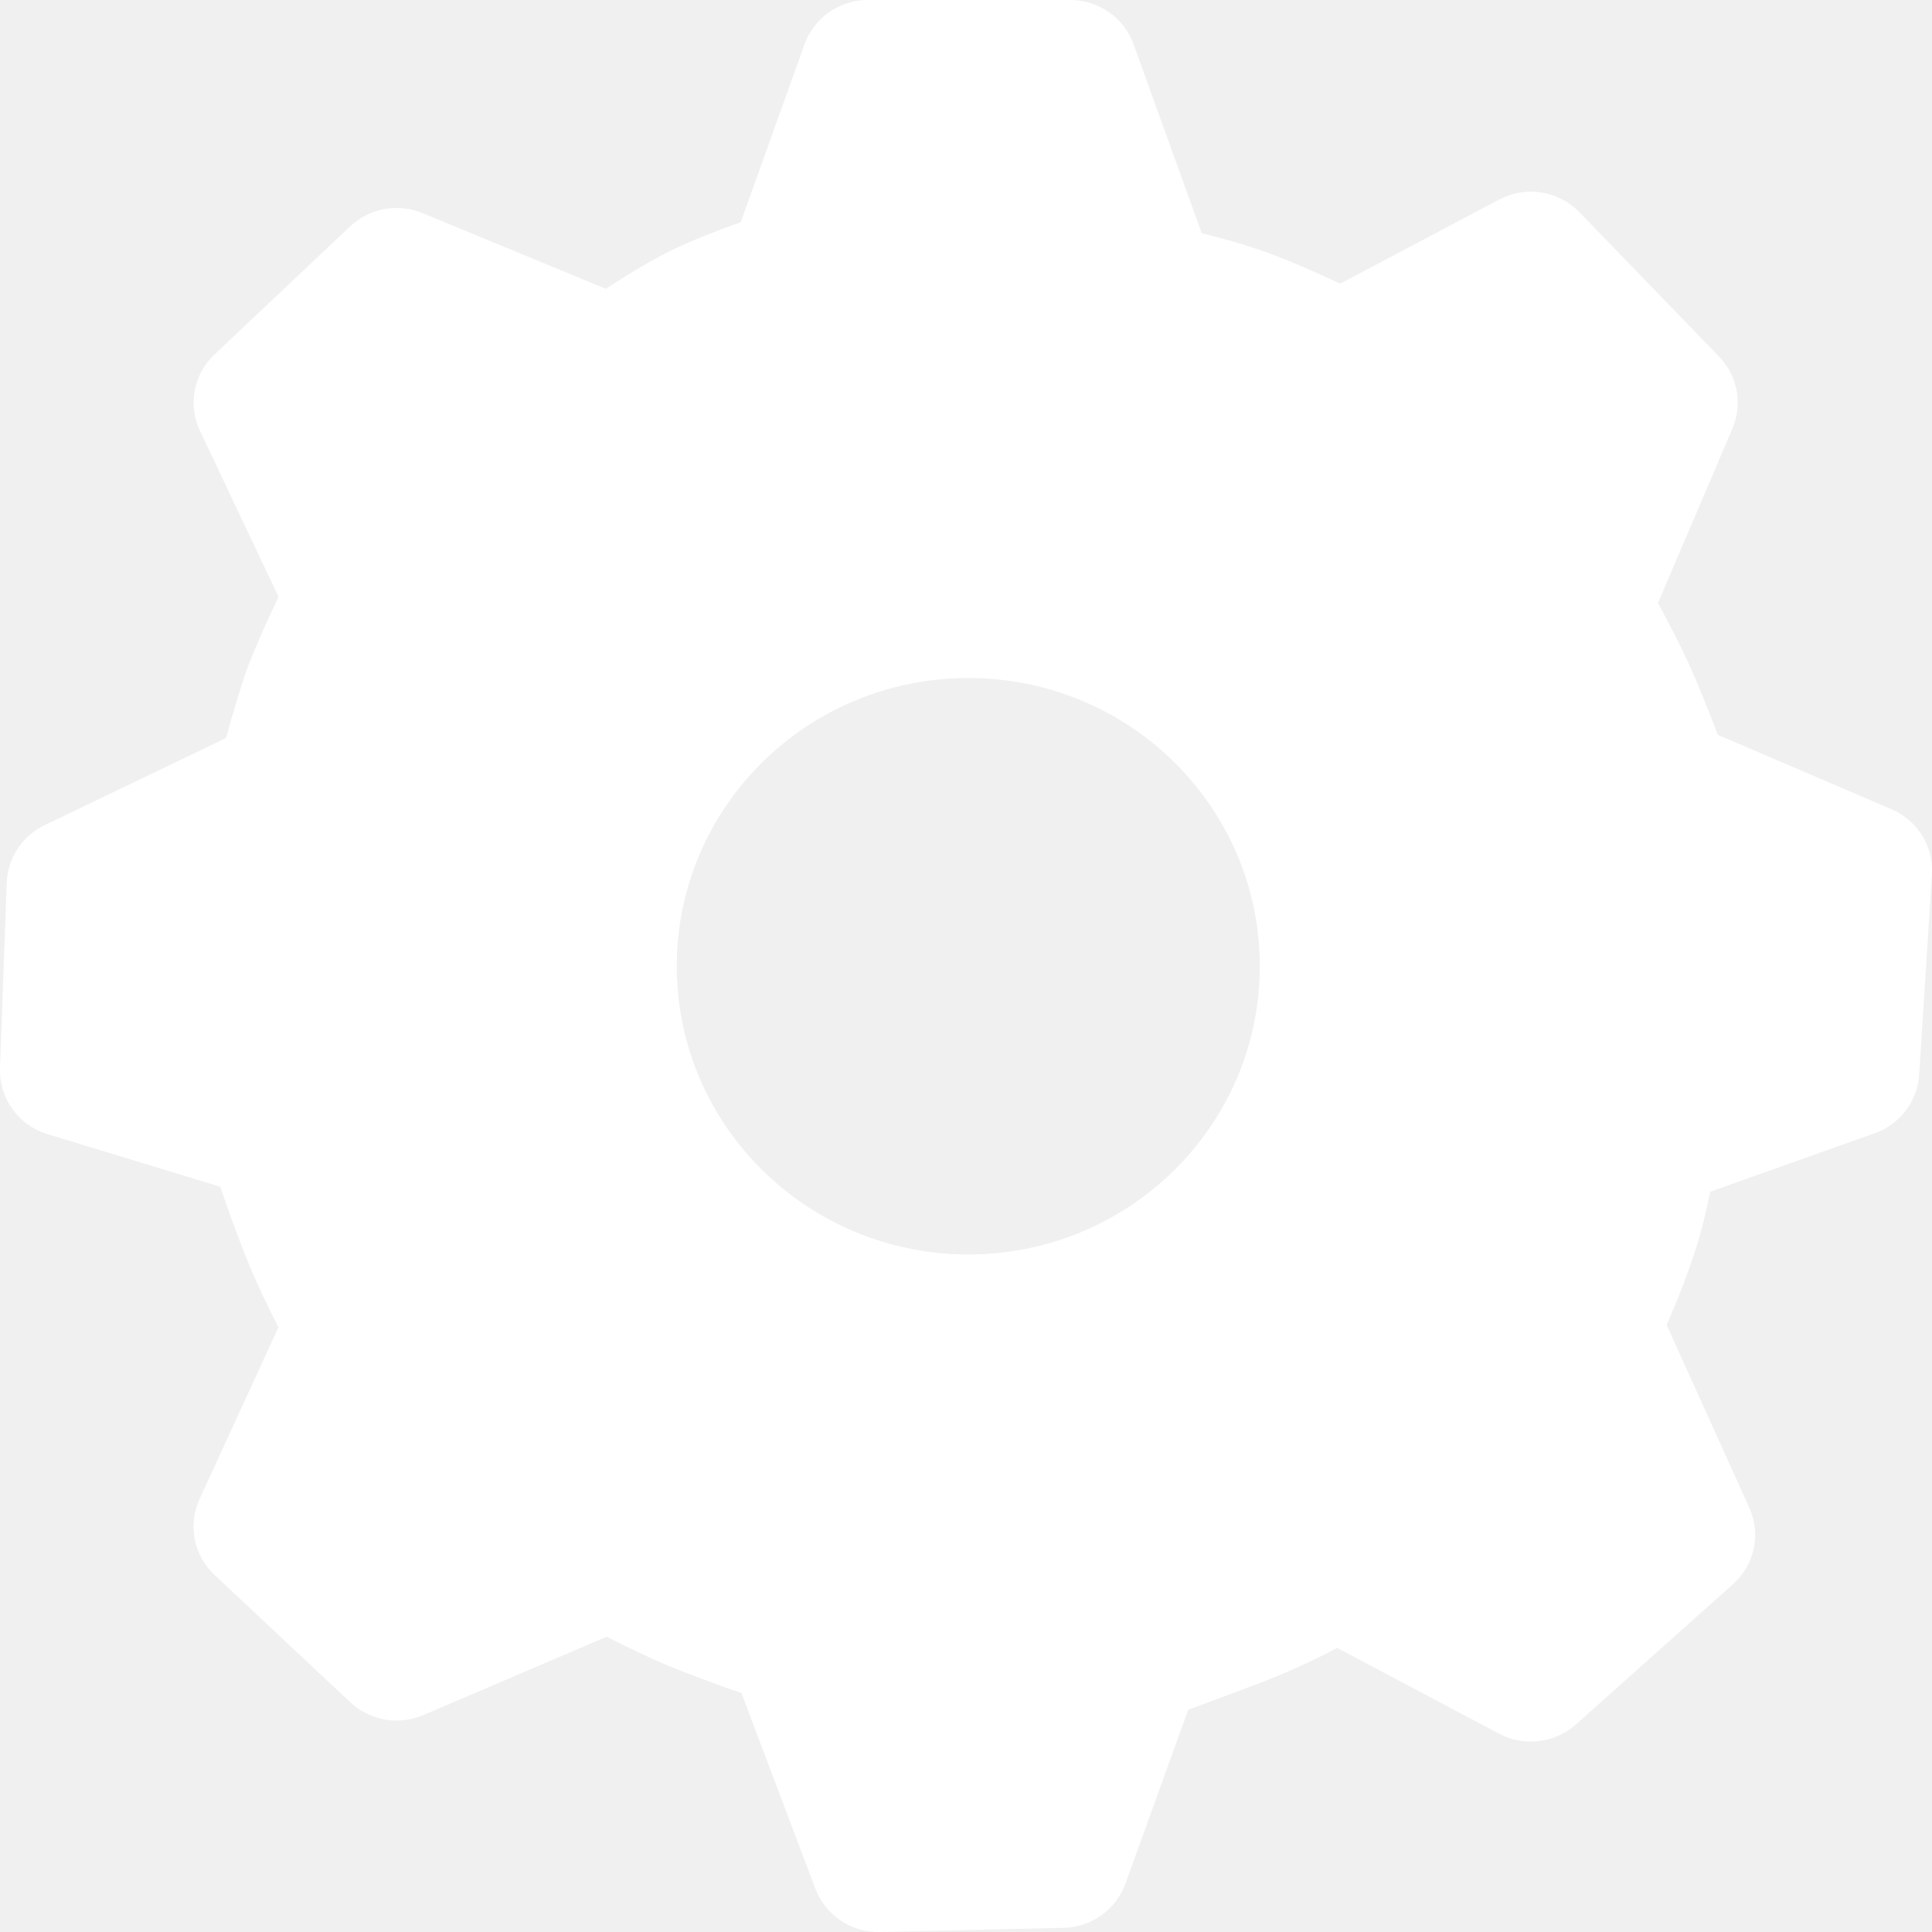
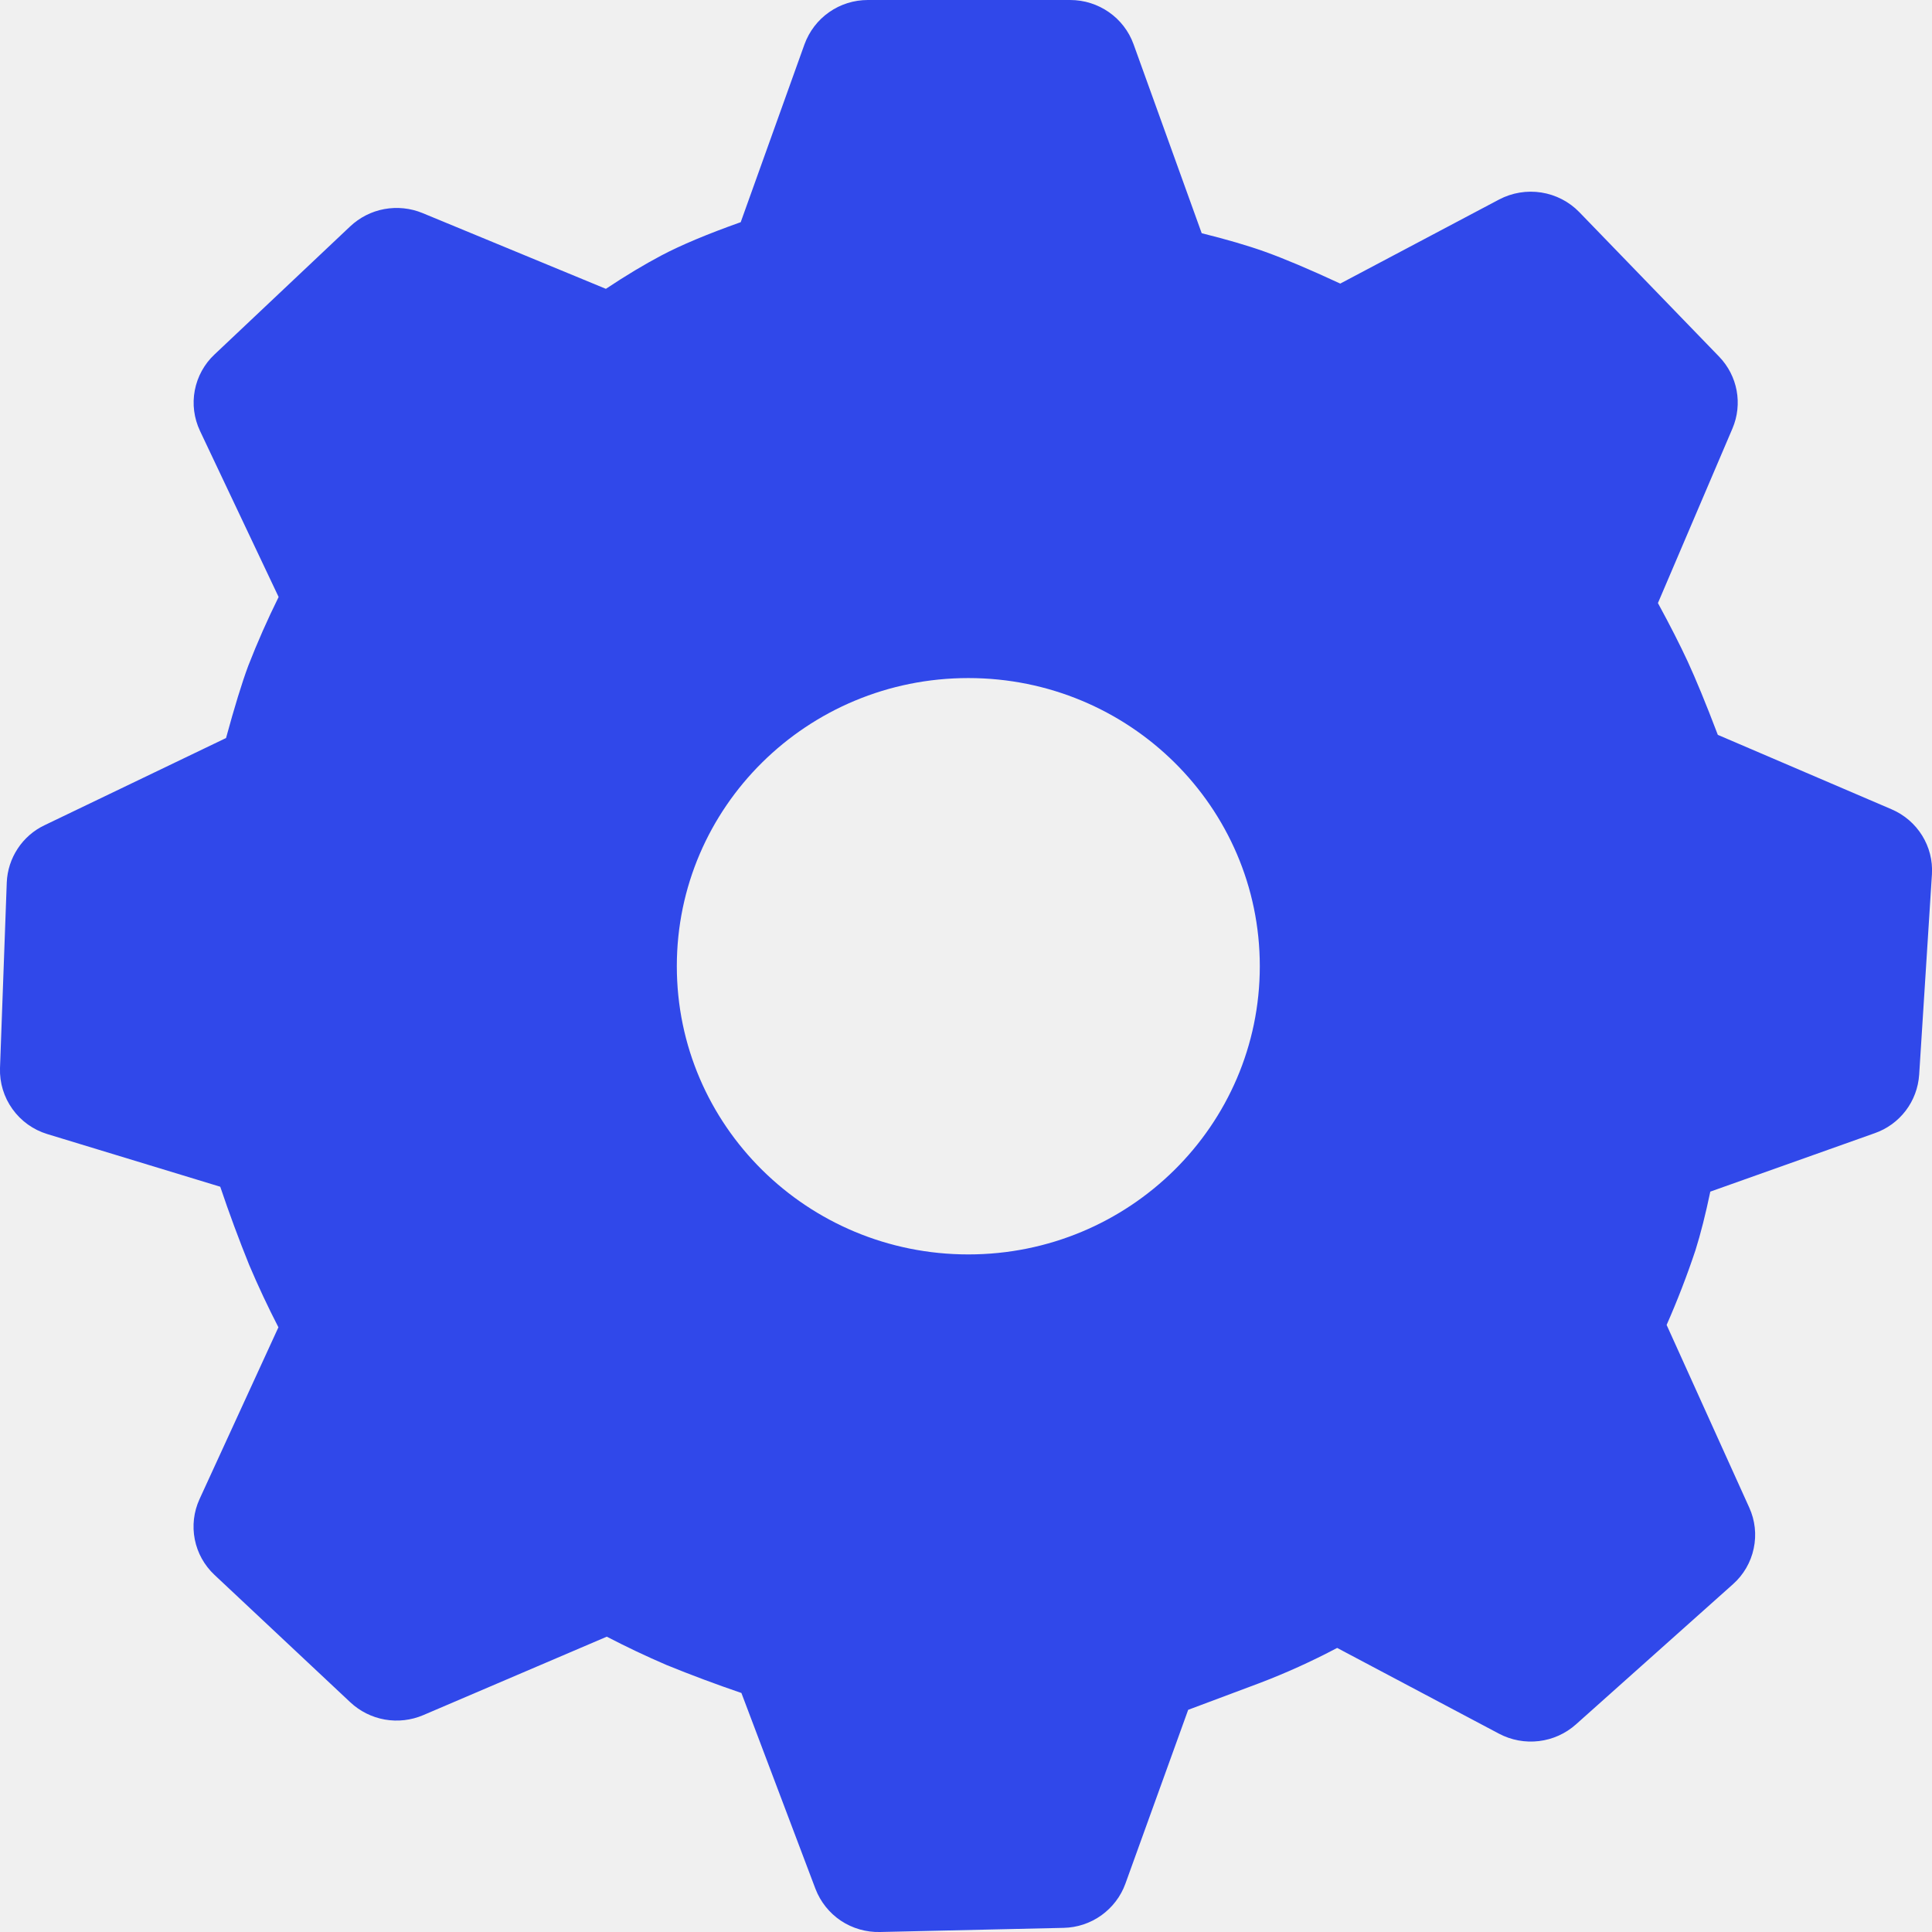
- <svg xmlns="http://www.w3.org/2000/svg" width="52" height="52" viewBox="0 0 52 52" fill="none">
-   <path d="M28.803 4.74537e-06C29.568 4.74537e-06 30.252 0.476 30.509 1.188L32.344 6.276C33.002 6.44 33.566 6.604 34.045 6.776C34.568 6.963 35.241 7.246 36.073 7.634L40.347 5.372C40.696 5.187 41.096 5.12 41.486 5.181C41.876 5.243 42.235 5.429 42.511 5.712L46.27 9.599C46.769 10.117 46.91 10.873 46.629 11.534L44.624 16.232C44.957 16.843 45.222 17.365 45.425 17.802C45.644 18.278 45.914 18.933 46.236 19.778L50.908 21.78C51.611 22.079 52.045 22.781 51.998 23.533L51.655 28.928C51.631 29.278 51.505 29.614 51.293 29.894C51.08 30.173 50.79 30.384 50.459 30.501L46.033 32.074C45.906 32.685 45.773 33.207 45.633 33.649C45.407 34.332 45.148 35.003 44.858 35.662L47.081 40.576C47.238 40.921 47.28 41.307 47.202 41.678C47.123 42.049 46.928 42.385 46.645 42.637L42.417 46.413C42.138 46.66 41.791 46.817 41.421 46.861C41.051 46.906 40.677 46.837 40.347 46.662L35.99 44.353C35.308 44.714 34.605 45.033 33.884 45.308L31.98 46.02L30.291 50.7C30.165 51.043 29.939 51.34 29.642 51.552C29.345 51.764 28.991 51.881 28.627 51.888L23.686 52C23.312 52.01 22.944 51.903 22.632 51.695C22.321 51.487 22.081 51.188 21.947 50.838L19.956 45.568C19.276 45.335 18.603 45.084 17.938 44.814C17.394 44.578 16.858 44.324 16.331 44.052L11.391 46.163C11.066 46.302 10.707 46.343 10.358 46.282C10.01 46.22 9.687 46.059 9.428 45.817L5.772 42.388C5.5 42.134 5.315 41.8 5.243 41.435C5.17 41.07 5.215 40.691 5.369 40.352L7.494 35.724C7.211 35.176 6.949 34.617 6.708 34.05C6.427 33.355 6.167 32.651 5.928 31.941L1.274 30.524C0.896 30.41 0.566 30.174 0.336 29.852C0.105 29.531 -0.012 29.143 0 28.748L0.182 23.754C0.195 23.428 0.297 23.112 0.477 22.839C0.656 22.567 0.907 22.349 1.202 22.209L6.084 19.864C6.311 19.035 6.508 18.39 6.682 17.919C6.928 17.291 7.2 16.673 7.499 16.068L5.382 11.596C5.222 11.256 5.173 10.875 5.243 10.505C5.313 10.136 5.499 9.799 5.772 9.542L9.423 6.094C9.679 5.853 9.999 5.691 10.345 5.627C10.691 5.563 11.048 5.601 11.373 5.736L16.308 7.774C16.854 7.41 17.348 7.116 17.795 6.88C18.328 6.596 19.04 6.3 19.937 5.98L21.653 1.193C21.78 0.843 22.012 0.54 22.317 0.327C22.622 0.113 22.986 -0.001 23.359 4.74537e-06H28.803ZM26.063 18.249C21.729 18.249 18.216 21.72 18.216 26.005C18.216 30.29 21.729 33.764 26.063 33.764C30.395 33.764 33.907 30.29 33.907 26.005C33.907 21.72 30.397 18.249 26.063 18.249Z" fill="white" />
+ <svg xmlns="http://www.w3.org/2000/svg" width="28" height="28" viewBox="0 0 28 28" fill="none">
+   <path d="M15.509 2.5552e-06C15.921 2.5552e-06 16.289 0.256 16.428 0.64L17.416 3.38C17.77 3.468 18.074 3.556 18.332 3.648C18.613 3.749 18.976 3.902 19.424 4.11L21.725 2.892C21.913 2.793 22.128 2.757 22.338 2.79C22.548 2.823 22.742 2.923 22.89 3.076L24.915 5.169C25.183 5.447 25.259 5.855 25.108 6.21L24.028 8.74C24.207 9.069 24.35 9.351 24.459 9.586C24.577 9.842 24.723 10.195 24.896 10.65L27.412 11.728C27.79 11.889 28.024 12.267 27.999 12.671L27.814 15.576C27.801 15.765 27.734 15.946 27.619 16.097C27.505 16.247 27.348 16.361 27.17 16.423L24.787 17.27C24.718 17.599 24.647 17.881 24.572 18.119C24.45 18.486 24.31 18.848 24.154 19.202L25.351 21.848C25.436 22.034 25.459 22.242 25.416 22.442C25.374 22.642 25.269 22.823 25.116 22.959L22.84 24.991C22.69 25.125 22.503 25.209 22.304 25.233C22.104 25.257 21.903 25.22 21.725 25.126L19.379 23.883C19.012 24.077 18.633 24.249 18.245 24.396L17.22 24.78L16.31 27.3C16.243 27.485 16.121 27.644 15.961 27.759C15.801 27.873 15.611 27.936 15.414 27.94L12.754 28C12.553 28.005 12.354 27.948 12.186 27.836C12.019 27.724 11.89 27.562 11.818 27.374L10.745 24.536C10.379 24.411 10.017 24.276 9.659 24.13C9.366 24.004 9.077 23.867 8.794 23.72L6.134 24.857C5.958 24.932 5.765 24.954 5.577 24.921C5.39 24.888 5.216 24.801 5.077 24.671L3.108 22.824C2.962 22.687 2.862 22.508 2.823 22.311C2.784 22.114 2.808 21.91 2.891 21.728L4.035 19.236C3.883 18.941 3.742 18.64 3.612 18.334C3.461 17.96 3.321 17.582 3.192 17.199L0.686 16.436C0.482 16.374 0.305 16.247 0.181 16.074C0.057 15.902 -0.007 15.693 0 15.48L0.098 12.79C0.105 12.615 0.16 12.445 0.257 12.298C0.353 12.152 0.488 12.034 0.647 11.959L3.276 10.696C3.398 10.249 3.504 9.902 3.598 9.649C3.73 9.31 3.877 8.978 4.038 8.652L2.898 6.244C2.812 6.061 2.785 5.856 2.823 5.657C2.861 5.458 2.961 5.276 3.108 5.138L5.074 3.282C5.212 3.152 5.384 3.064 5.57 3.03C5.757 2.996 5.949 3.016 6.124 3.088L8.781 4.186C9.075 3.99 9.341 3.832 9.582 3.704C9.869 3.552 10.252 3.392 10.735 3.22L11.659 0.643C11.728 0.454 11.852 0.291 12.017 0.176C12.181 0.061 12.377 -0 12.578 2.5552e-06H15.509ZM14.034 9.827C11.7 9.827 9.809 11.696 9.809 14.003C9.809 16.31 11.7 18.18 14.034 18.18C16.366 18.18 18.258 16.31 18.258 14.003C18.258 11.696 16.367 9.827 14.034 9.827Z" fill="#3048EA" />
</svg>
